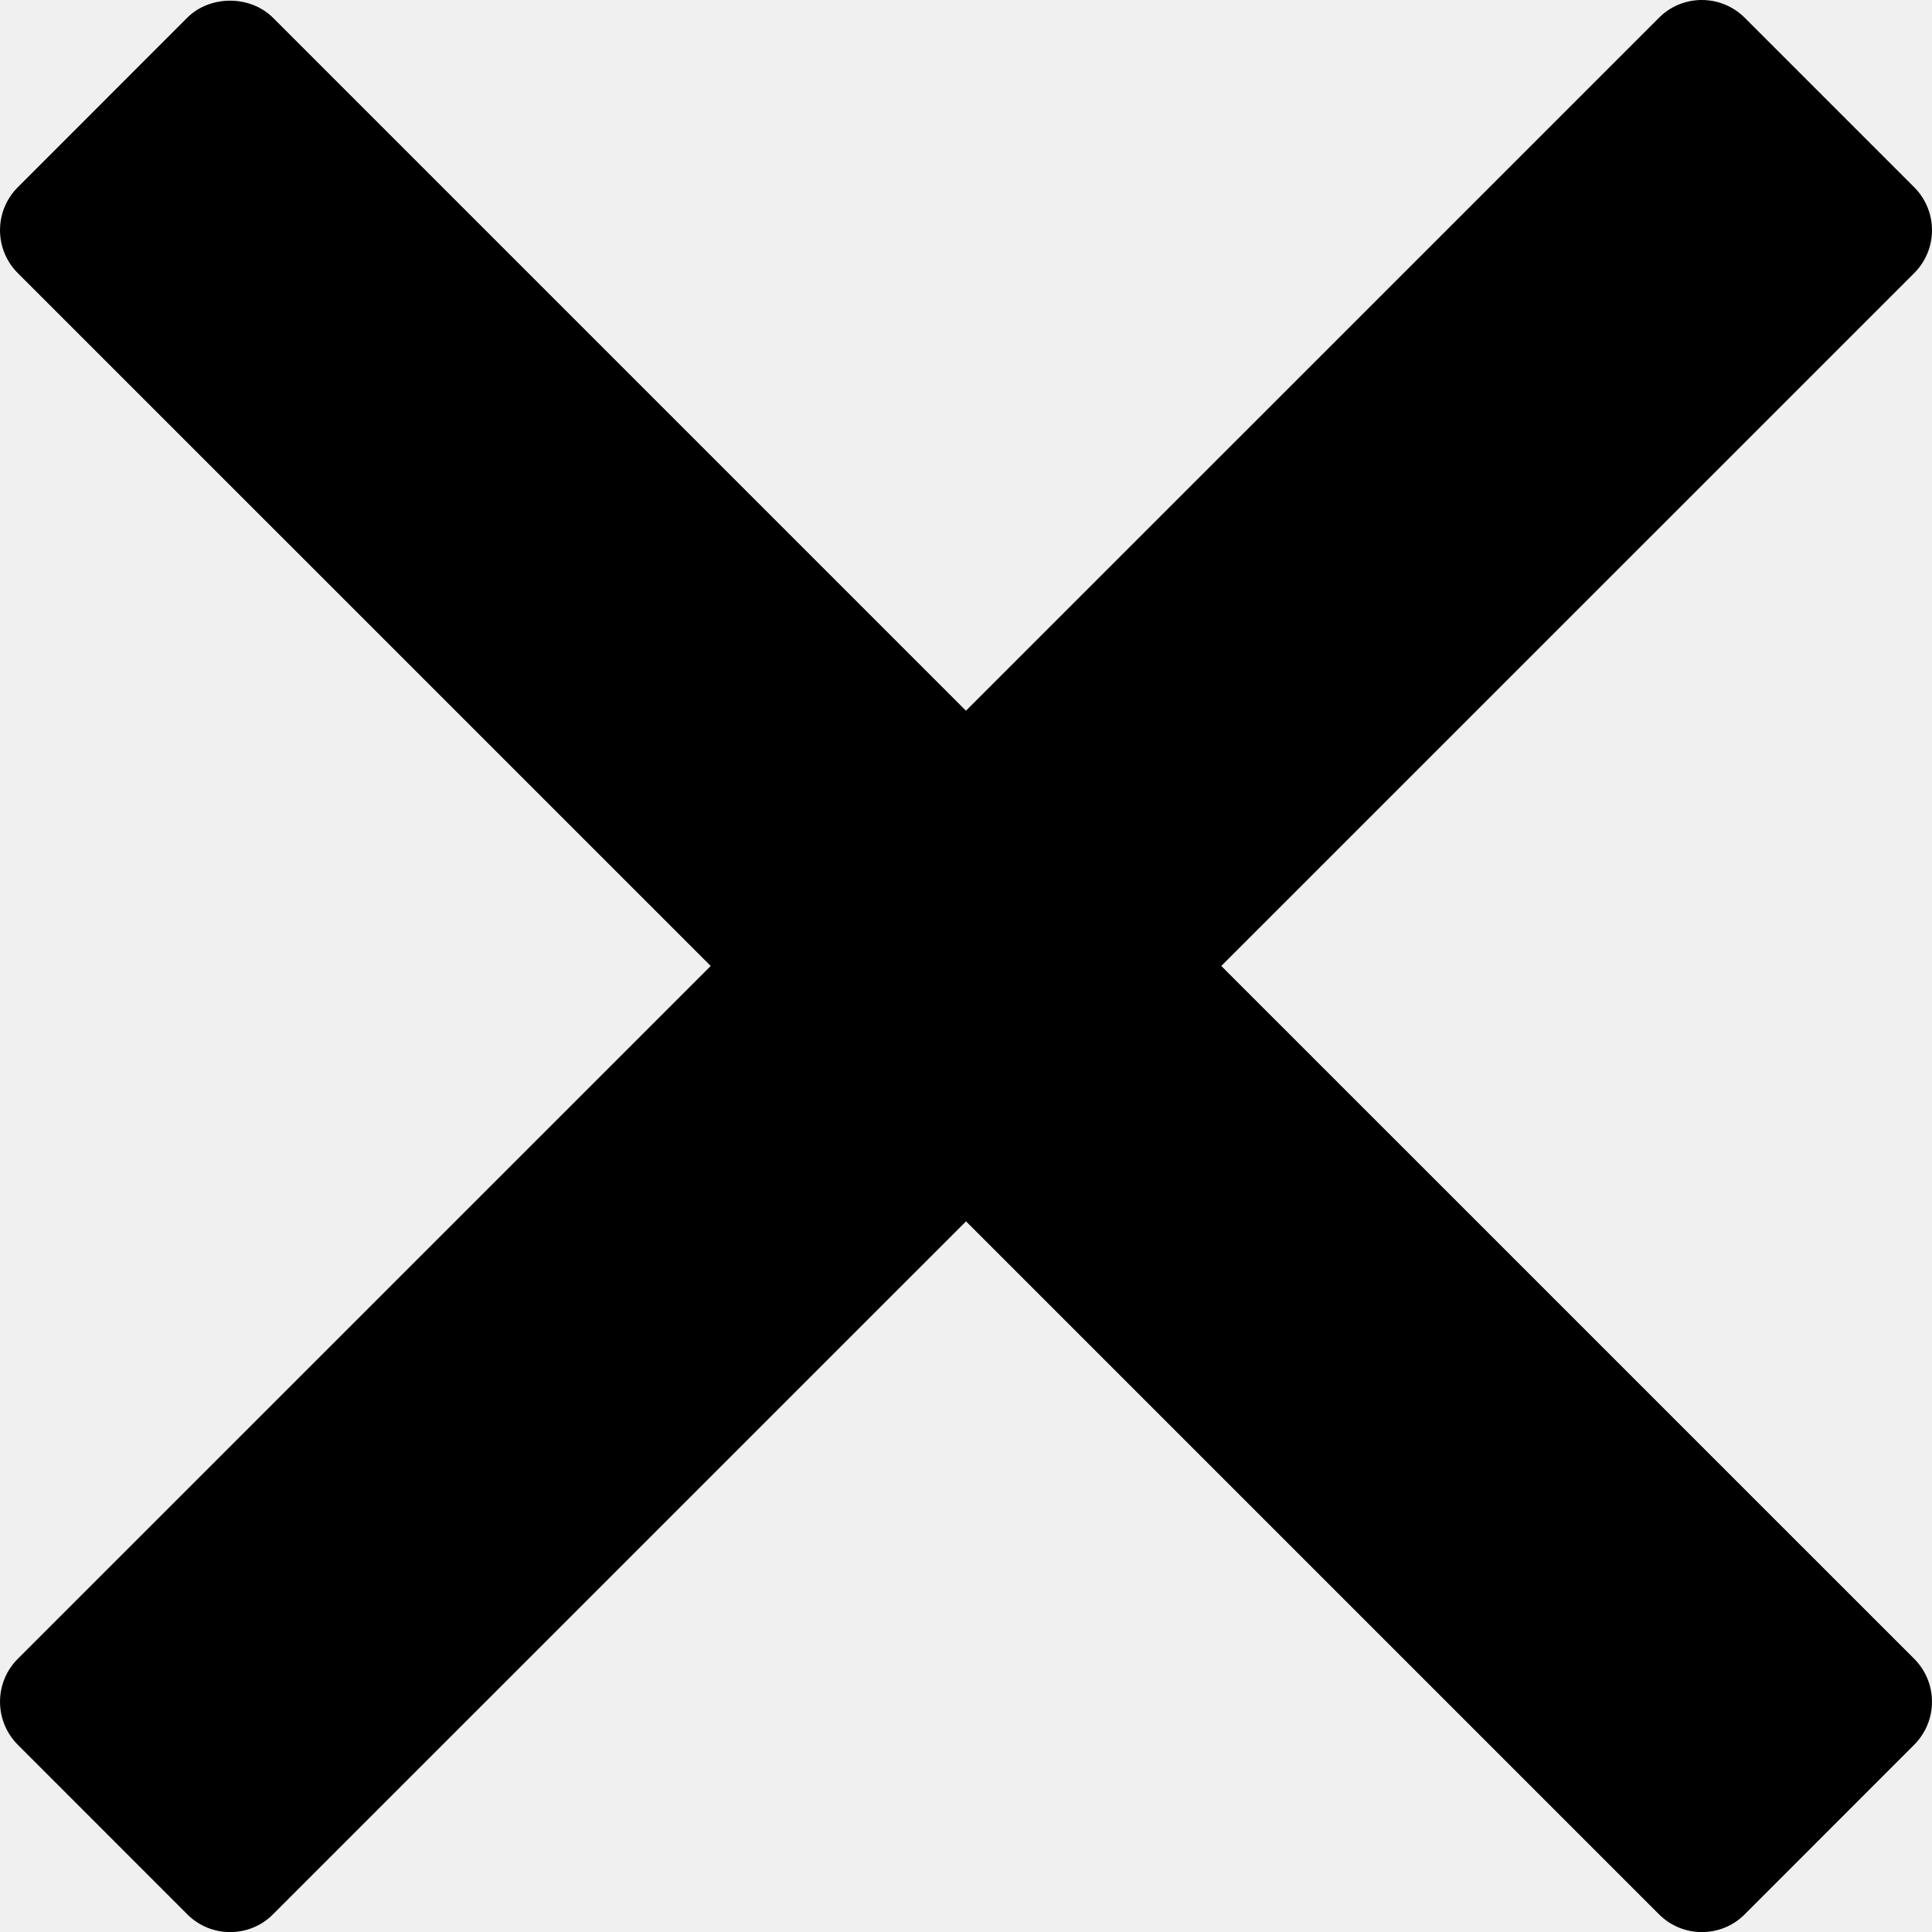
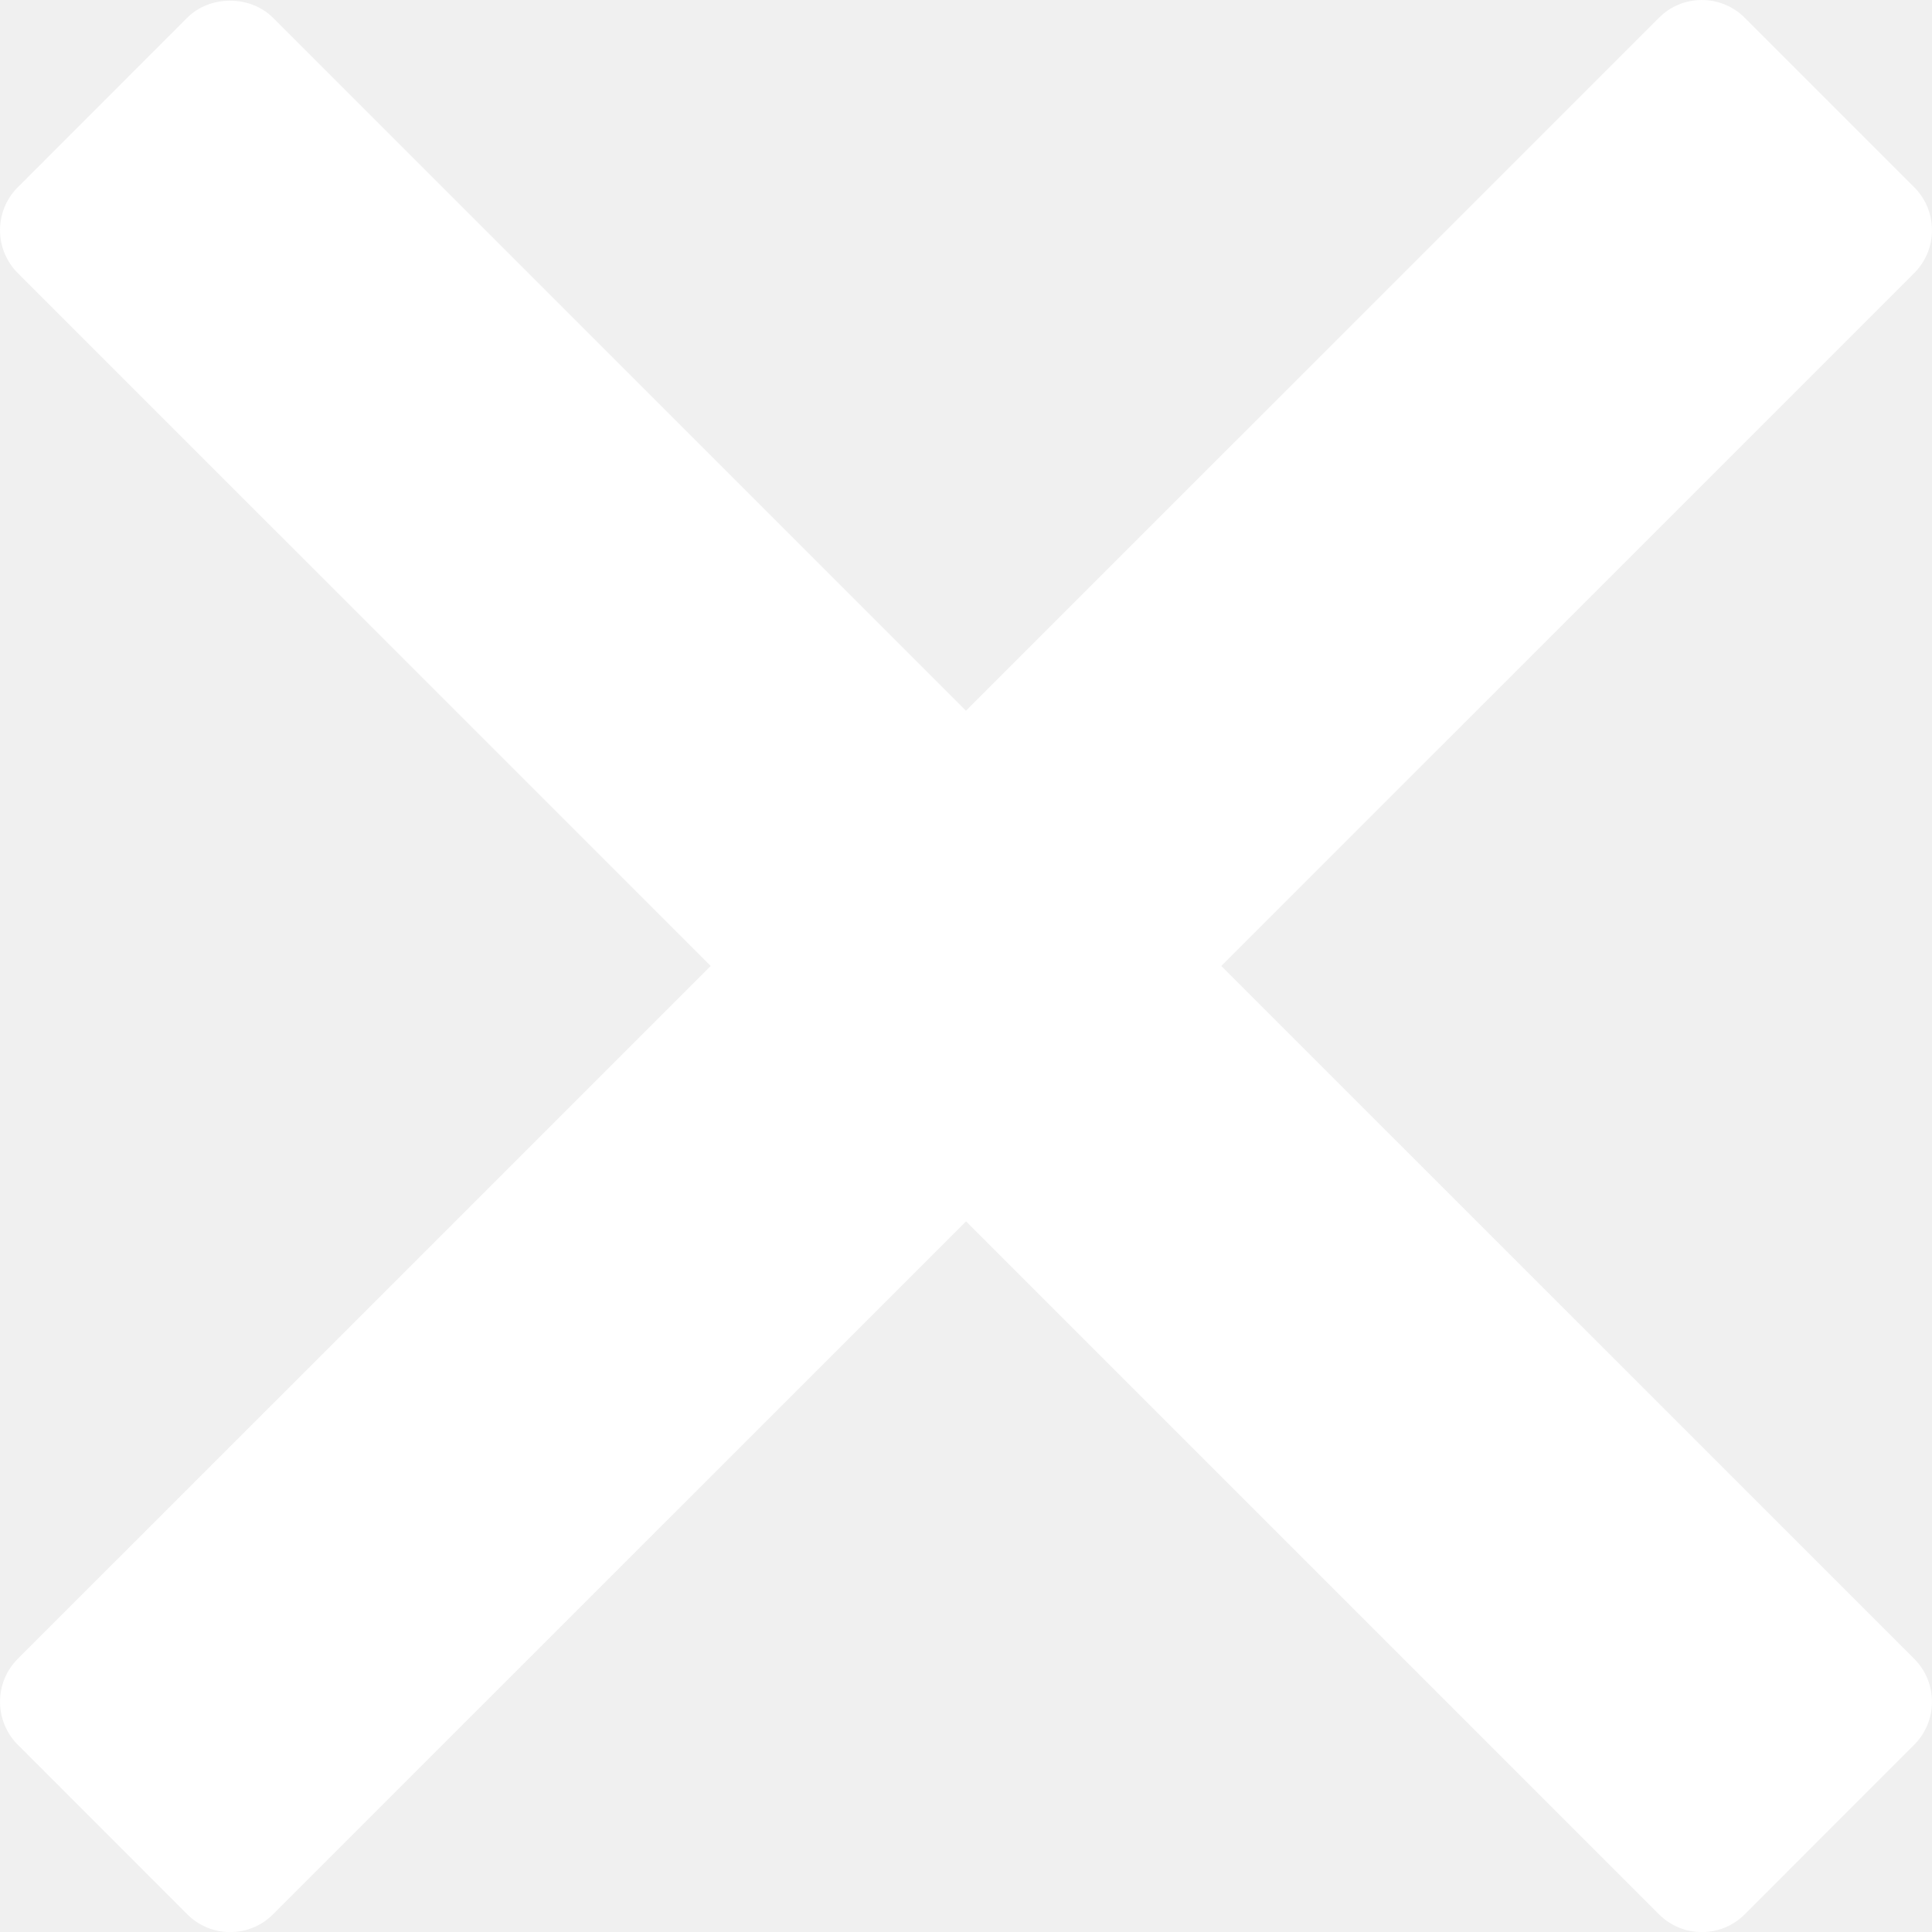
<svg xmlns="http://www.w3.org/2000/svg" version="1.0" id="Layer_1" x="0px" y="0px" width="23.867px" height="23.867px" viewBox="0 0 23.867 23.867" enable-background="new 0 0 23.867 23.867" xml:space="preserve">
-   <path d="M15.087,11.933l8.56-8.559c0.293-0.293,0.293-0.768,0-1.061L21.554,0.22C21.414,0.079,21.223,0,21.023,0 c-0.199,0-0.391,0.079-0.529,0.22l-8.561,8.56l-8.56-8.56c-0.282-0.282-0.78-0.282-1.061,0L0.22,2.313 c-0.293,0.293-0.293,0.768,0,1.061l8.56,8.559l-8.56,8.559c-0.293,0.293-0.293,0.768,0,1.062l2.093,2.094 c0.141,0.142,0.331,0.22,0.53,0.22c0.199,0,0.39-0.078,0.53-0.22l8.561-8.56l8.56,8.56c0.141,0.142,0.332,0.22,0.53,0.22 c0.199,0,0.39-0.078,0.53-0.22l2.093-2.094c0.293-0.294,0.293-0.769,0-1.062L15.087,11.933z" />
+   <path fill="#FFFFFF" d="M15.087,11.933l8.56-8.559c0.293-0.293,0.293-0.768,0-1.061L21.554,0.22C21.414,0.079,21.223,0,21.023,0 c-0.199,0-0.391,0.079-0.529,0.22l-8.561,8.56l-8.56-8.56c-0.282-0.282-0.78-0.282-1.061,0L0.22,2.313 c-0.293,0.293-0.293,0.768,0,1.061l8.56,8.559l-8.56,8.559c-0.293,0.293-0.293,0.768,0,1.062l2.093,2.094 c0.141,0.142,0.331,0.22,0.53,0.22c0.199,0,0.39-0.078,0.53-0.22l8.561-8.56l8.56,8.56c0.141,0.142,0.332,0.22,0.53,0.22 c0.199,0,0.39-0.078,0.53-0.22l2.093-2.094c0.293-0.294,0.293-0.769,0-1.062L15.087,11.933z" />
</svg>
